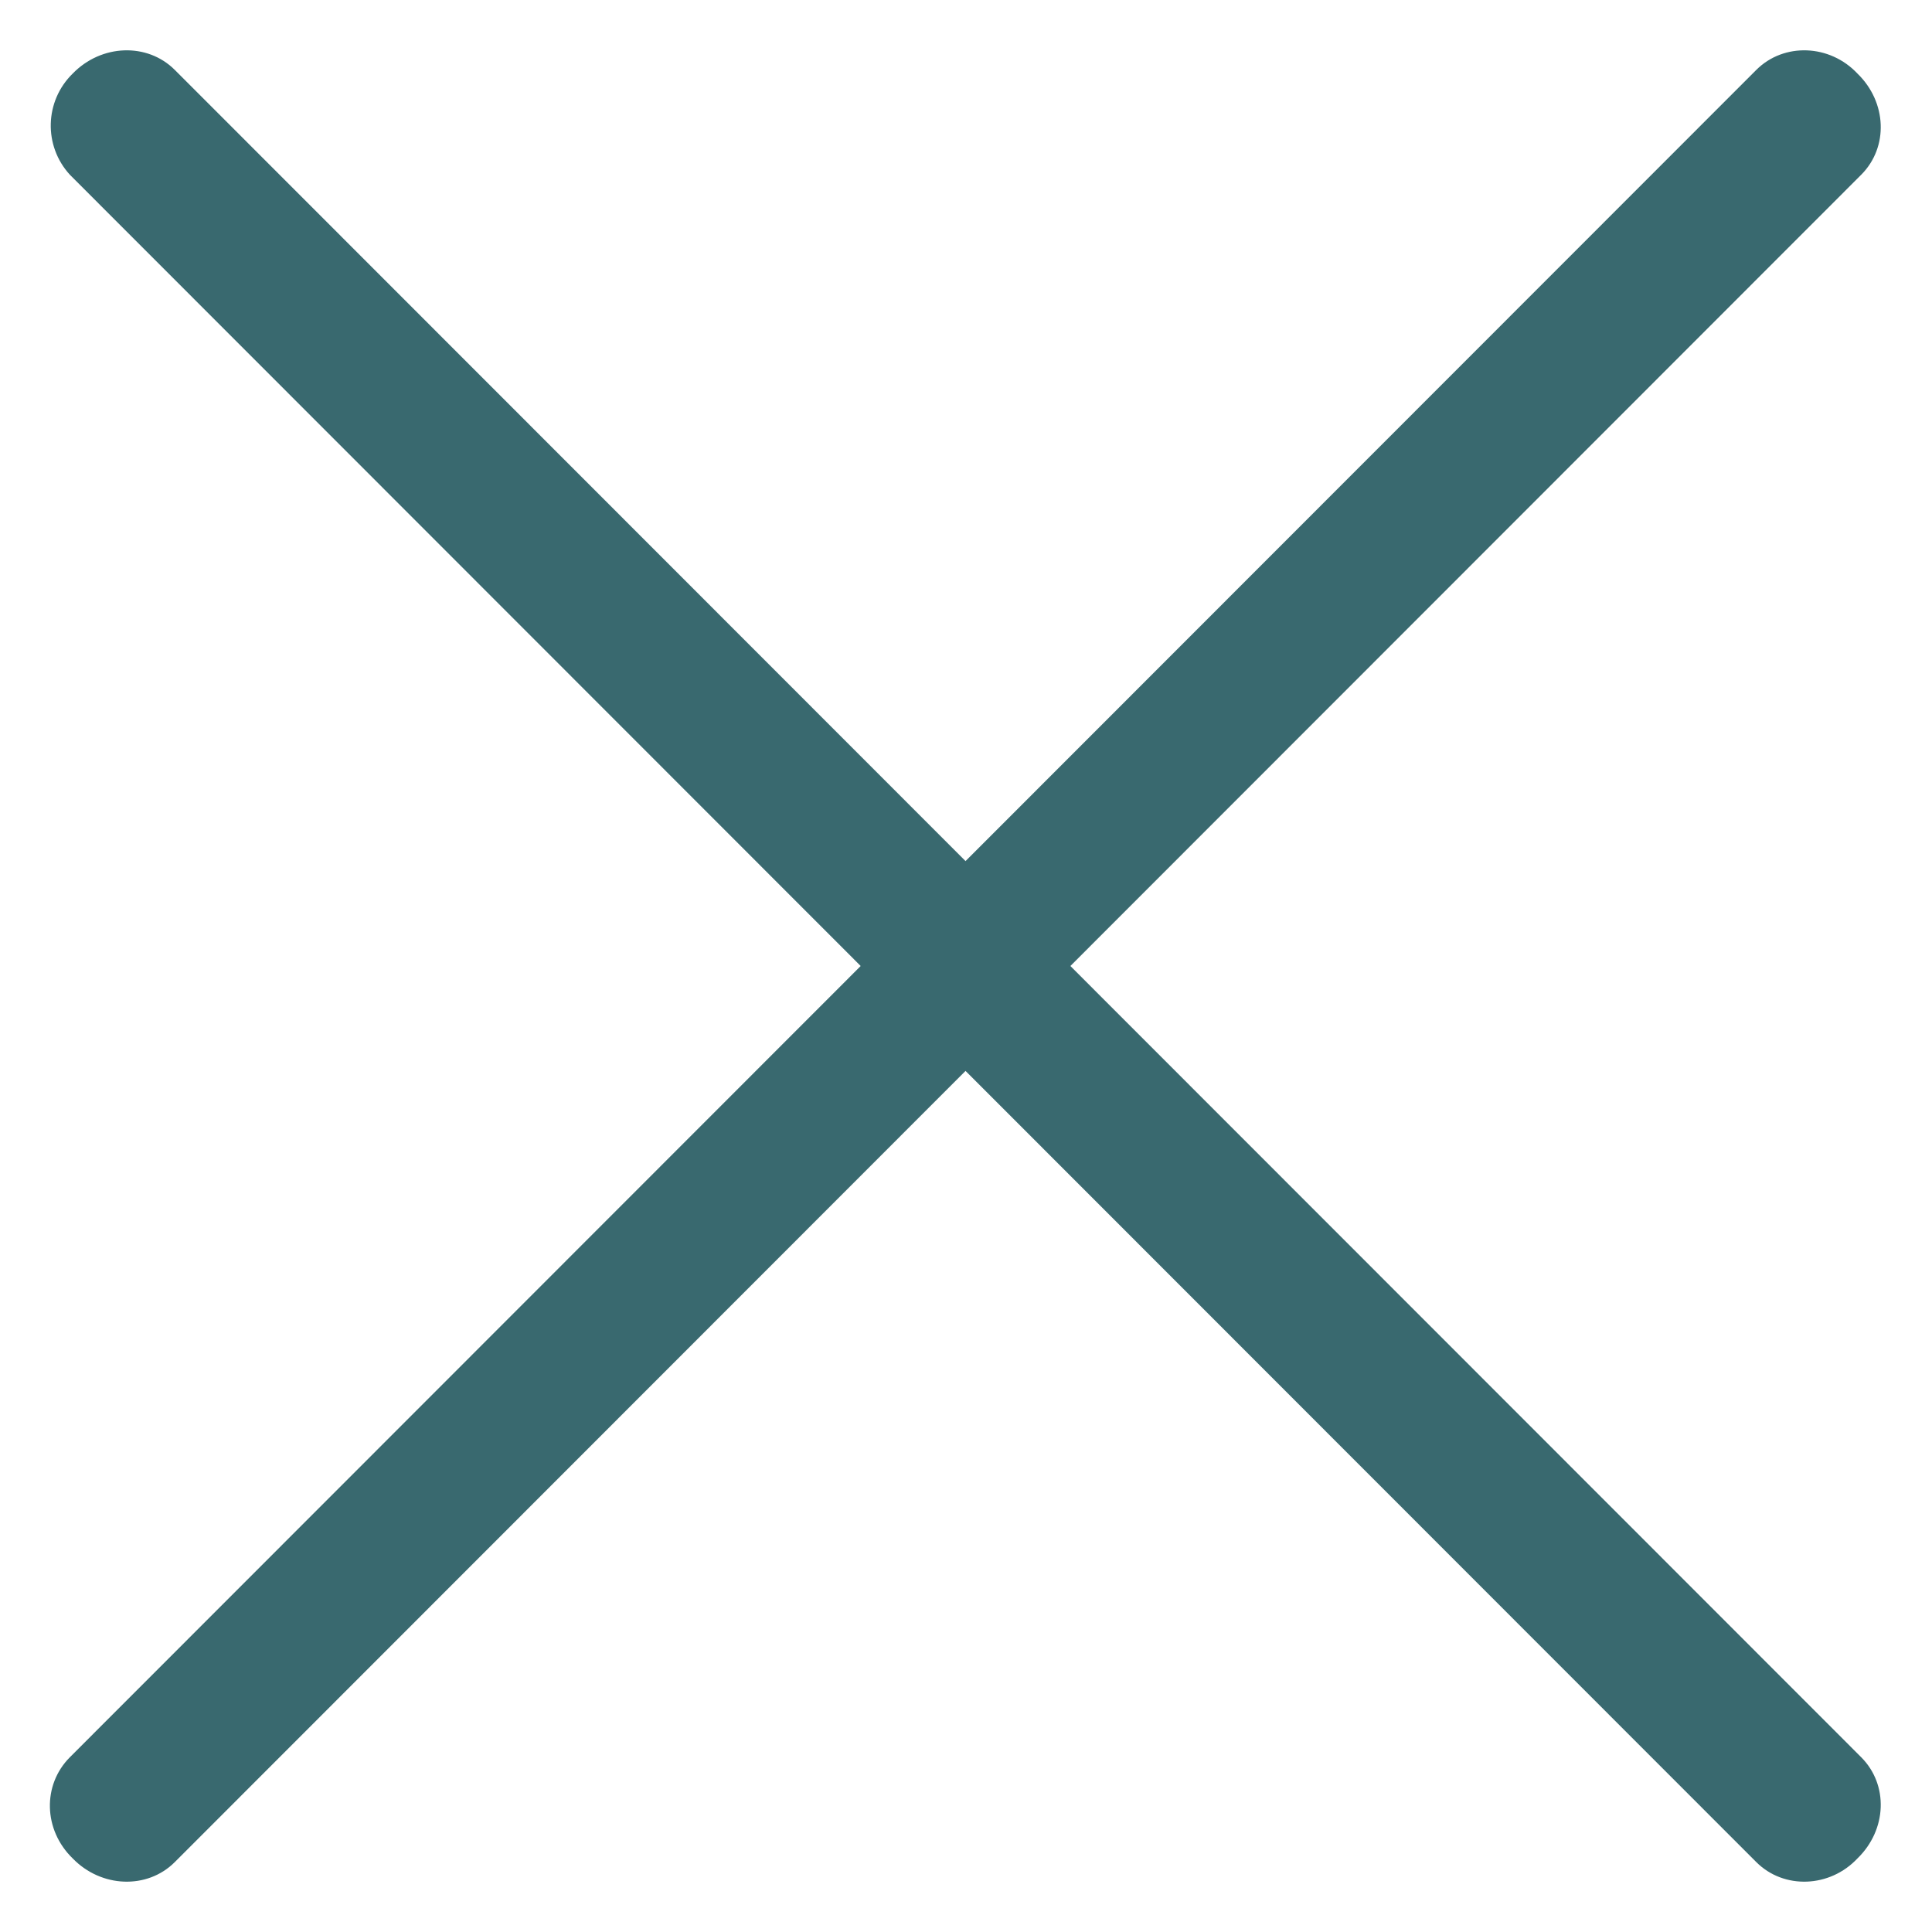
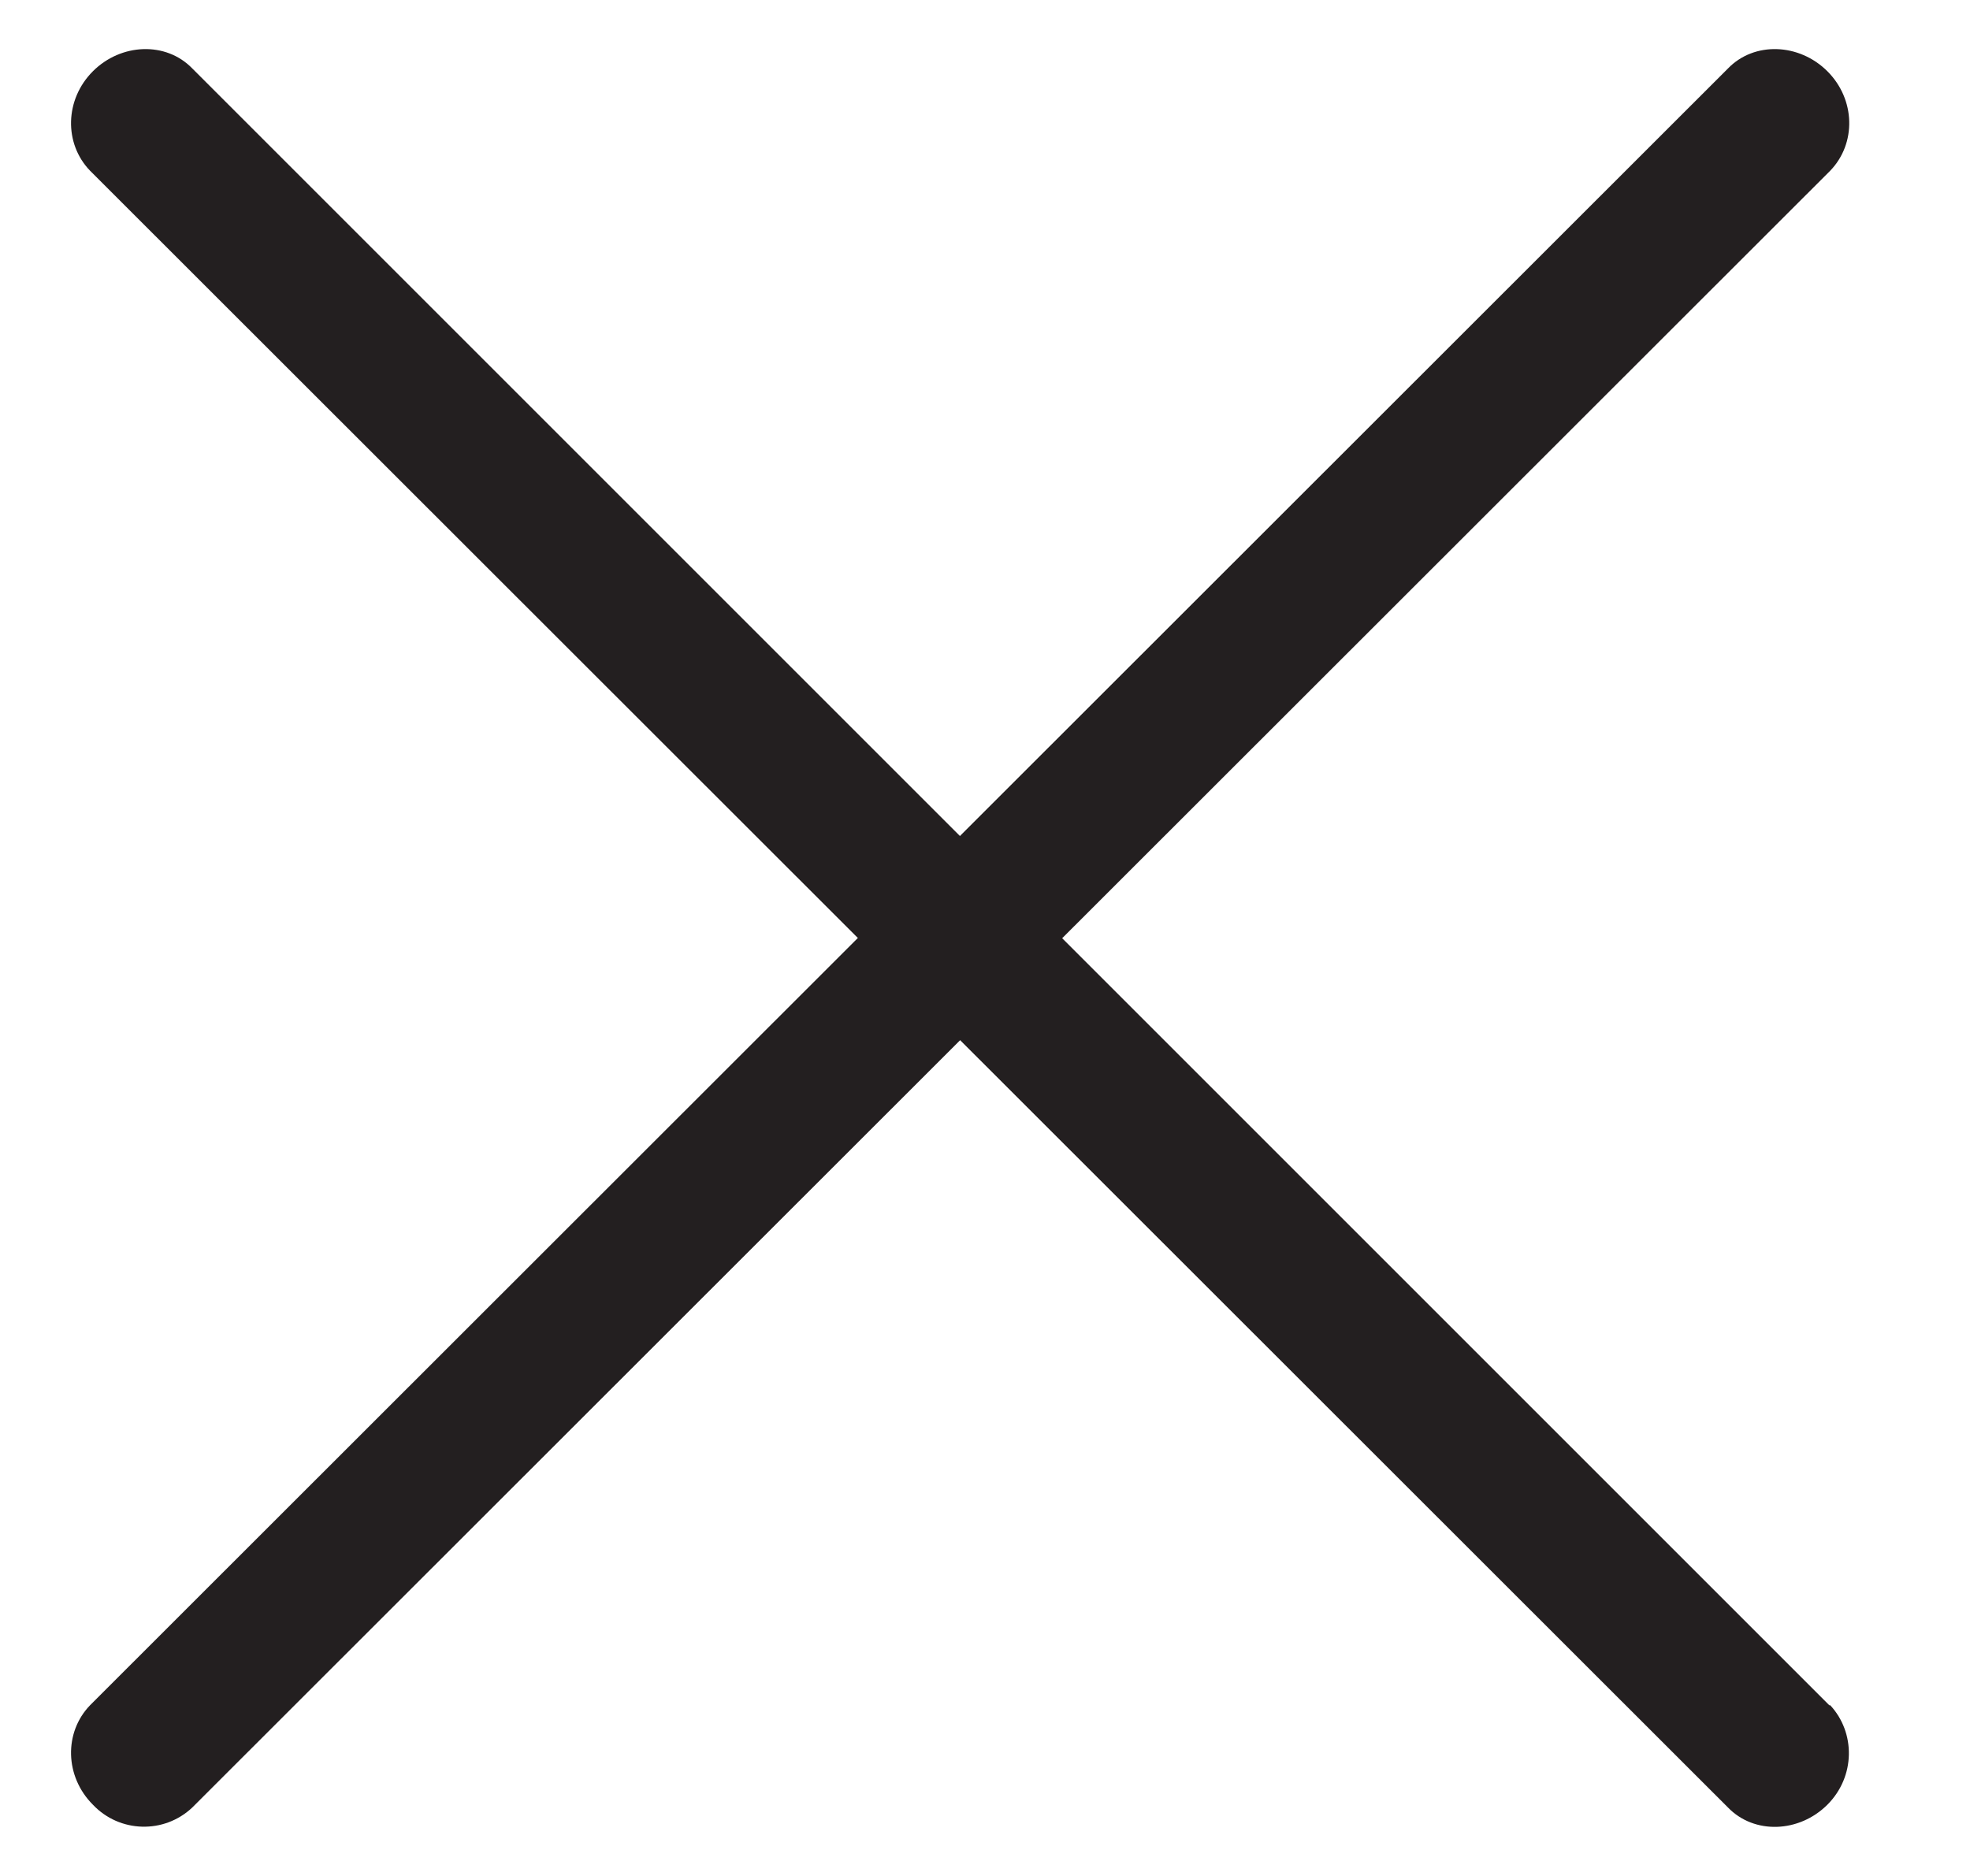
- <svg xmlns="http://www.w3.org/2000/svg" xmlns:xlink="http://www.w3.org/1999/xlink" width="21" height="21" viewBox="0 0 21 21">
+ <svg xmlns="http://www.w3.org/2000/svg" xmlns:xlink="http://www.w3.org/1999/xlink" width="21" height="20" viewBox="0 0 21 20">
  <defs>
-     <path id="isfea" d="M1346.23 112.1l-18.33-18.34c-.3-.3-.8-.28-1.11.04a.79.79 0 0 0-.03 1.1l18.33 18.34c.3.3.8.28 1.1-.04.32-.31.34-.8.04-1.1" />
-     <path id="isfeb" d="M1326.76 112.1l18.33-18.34c.3-.3.8-.28 1.1.04.32.31.34.8.04 1.1l-18.33 18.34c-.3.3-.8.28-1.11-.04-.32-.31-.33-.8-.03-1.1" />
+     <path id="qaopa" d="M344.5 40.18l-17.45-17.45c-.28-.29-.76-.27-1.06.03-.3.3-.31.77-.03 1.06l17.46 17.45c.28.29.76.27 1.06-.03.3-.3.3-.77.03-1.06" />
+     <path id="qaopb" d="M325.96 40.18l17.46-17.45c.28-.29.76-.27 1.06.03.3.3.31.77.03 1.06l-17.46 17.45a.75.75 0 0 1-1.06-.03c-.3-.3-.31-.77-.03-1.06" />
  </defs>
  <g>
-     <g transform="translate(-1326 -93)">
-       <use fill="#39696f" xlink:href="#isfea" />
+     <g transform="translate(-325 -22)">
+       <use fill="#231f20" xlink:href="#qaopa" />
    </g>
-     <g transform="translate(-1326 -93)">
-       <use fill="#39696f" xlink:href="#isfeb" />
+     <g transform="translate(-325 -22)">
+       <use fill="#231f20" xlink:href="#qaopb" />
    </g>
  </g>
</svg>
